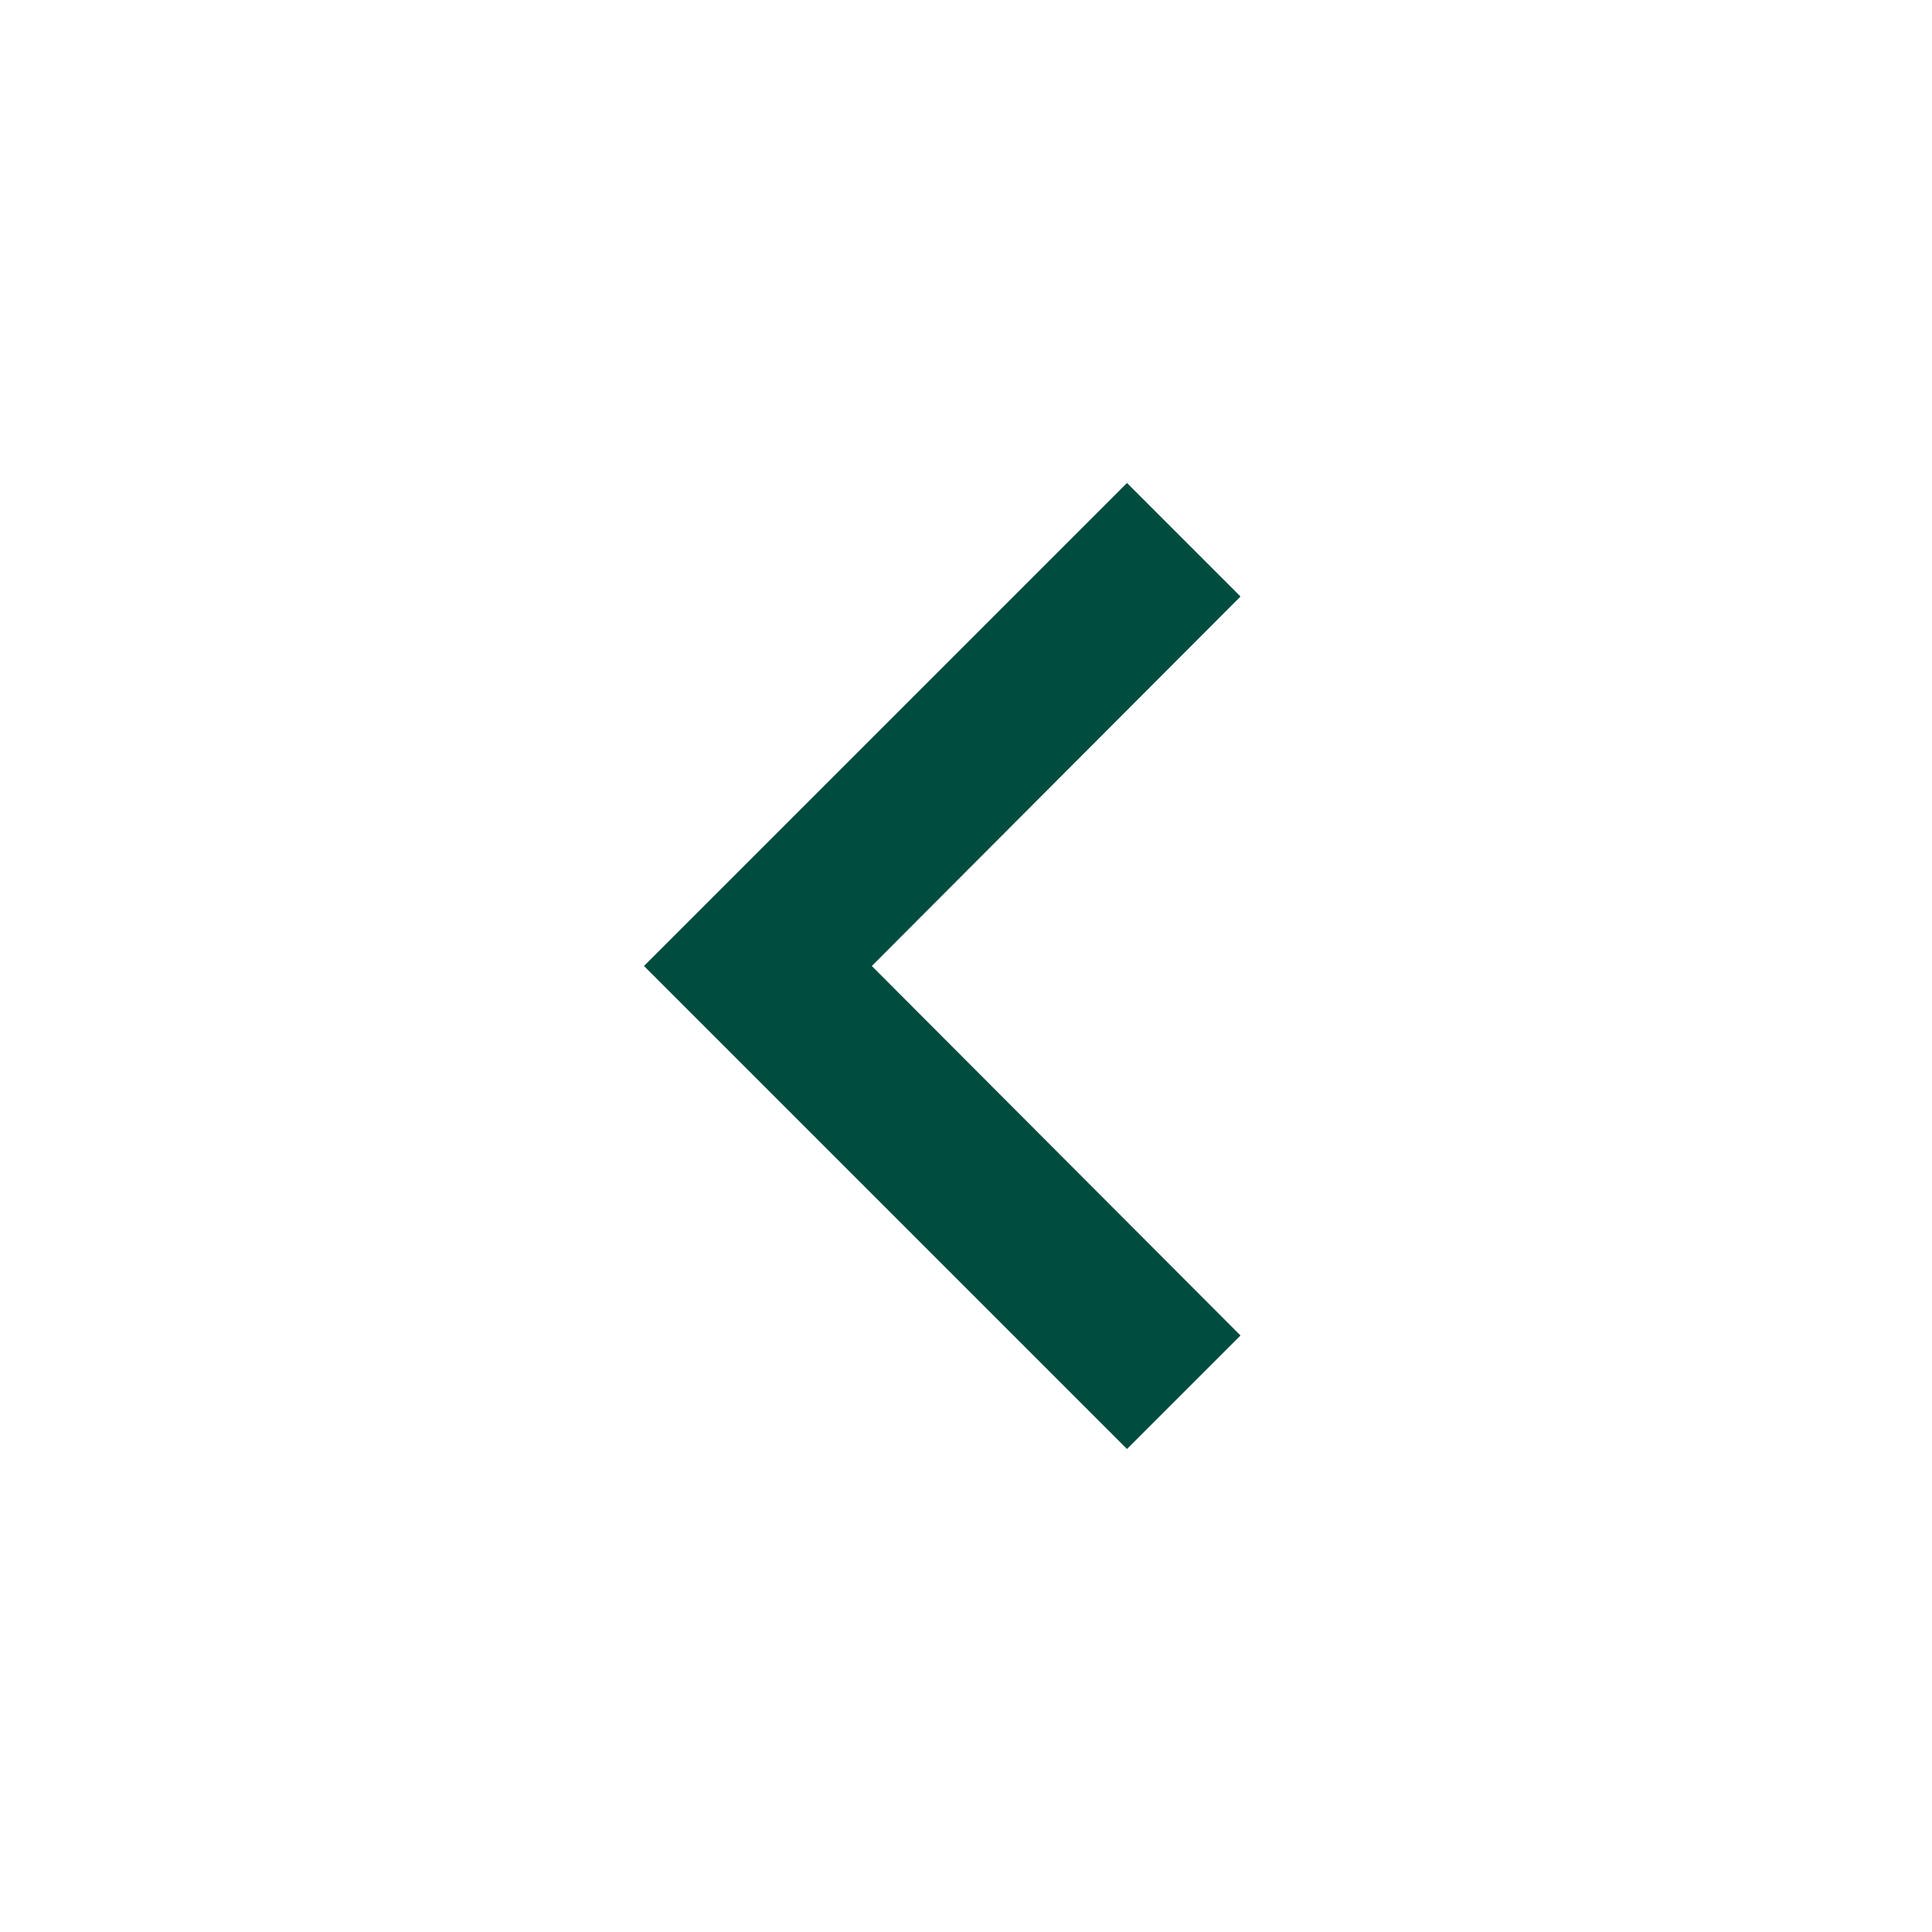
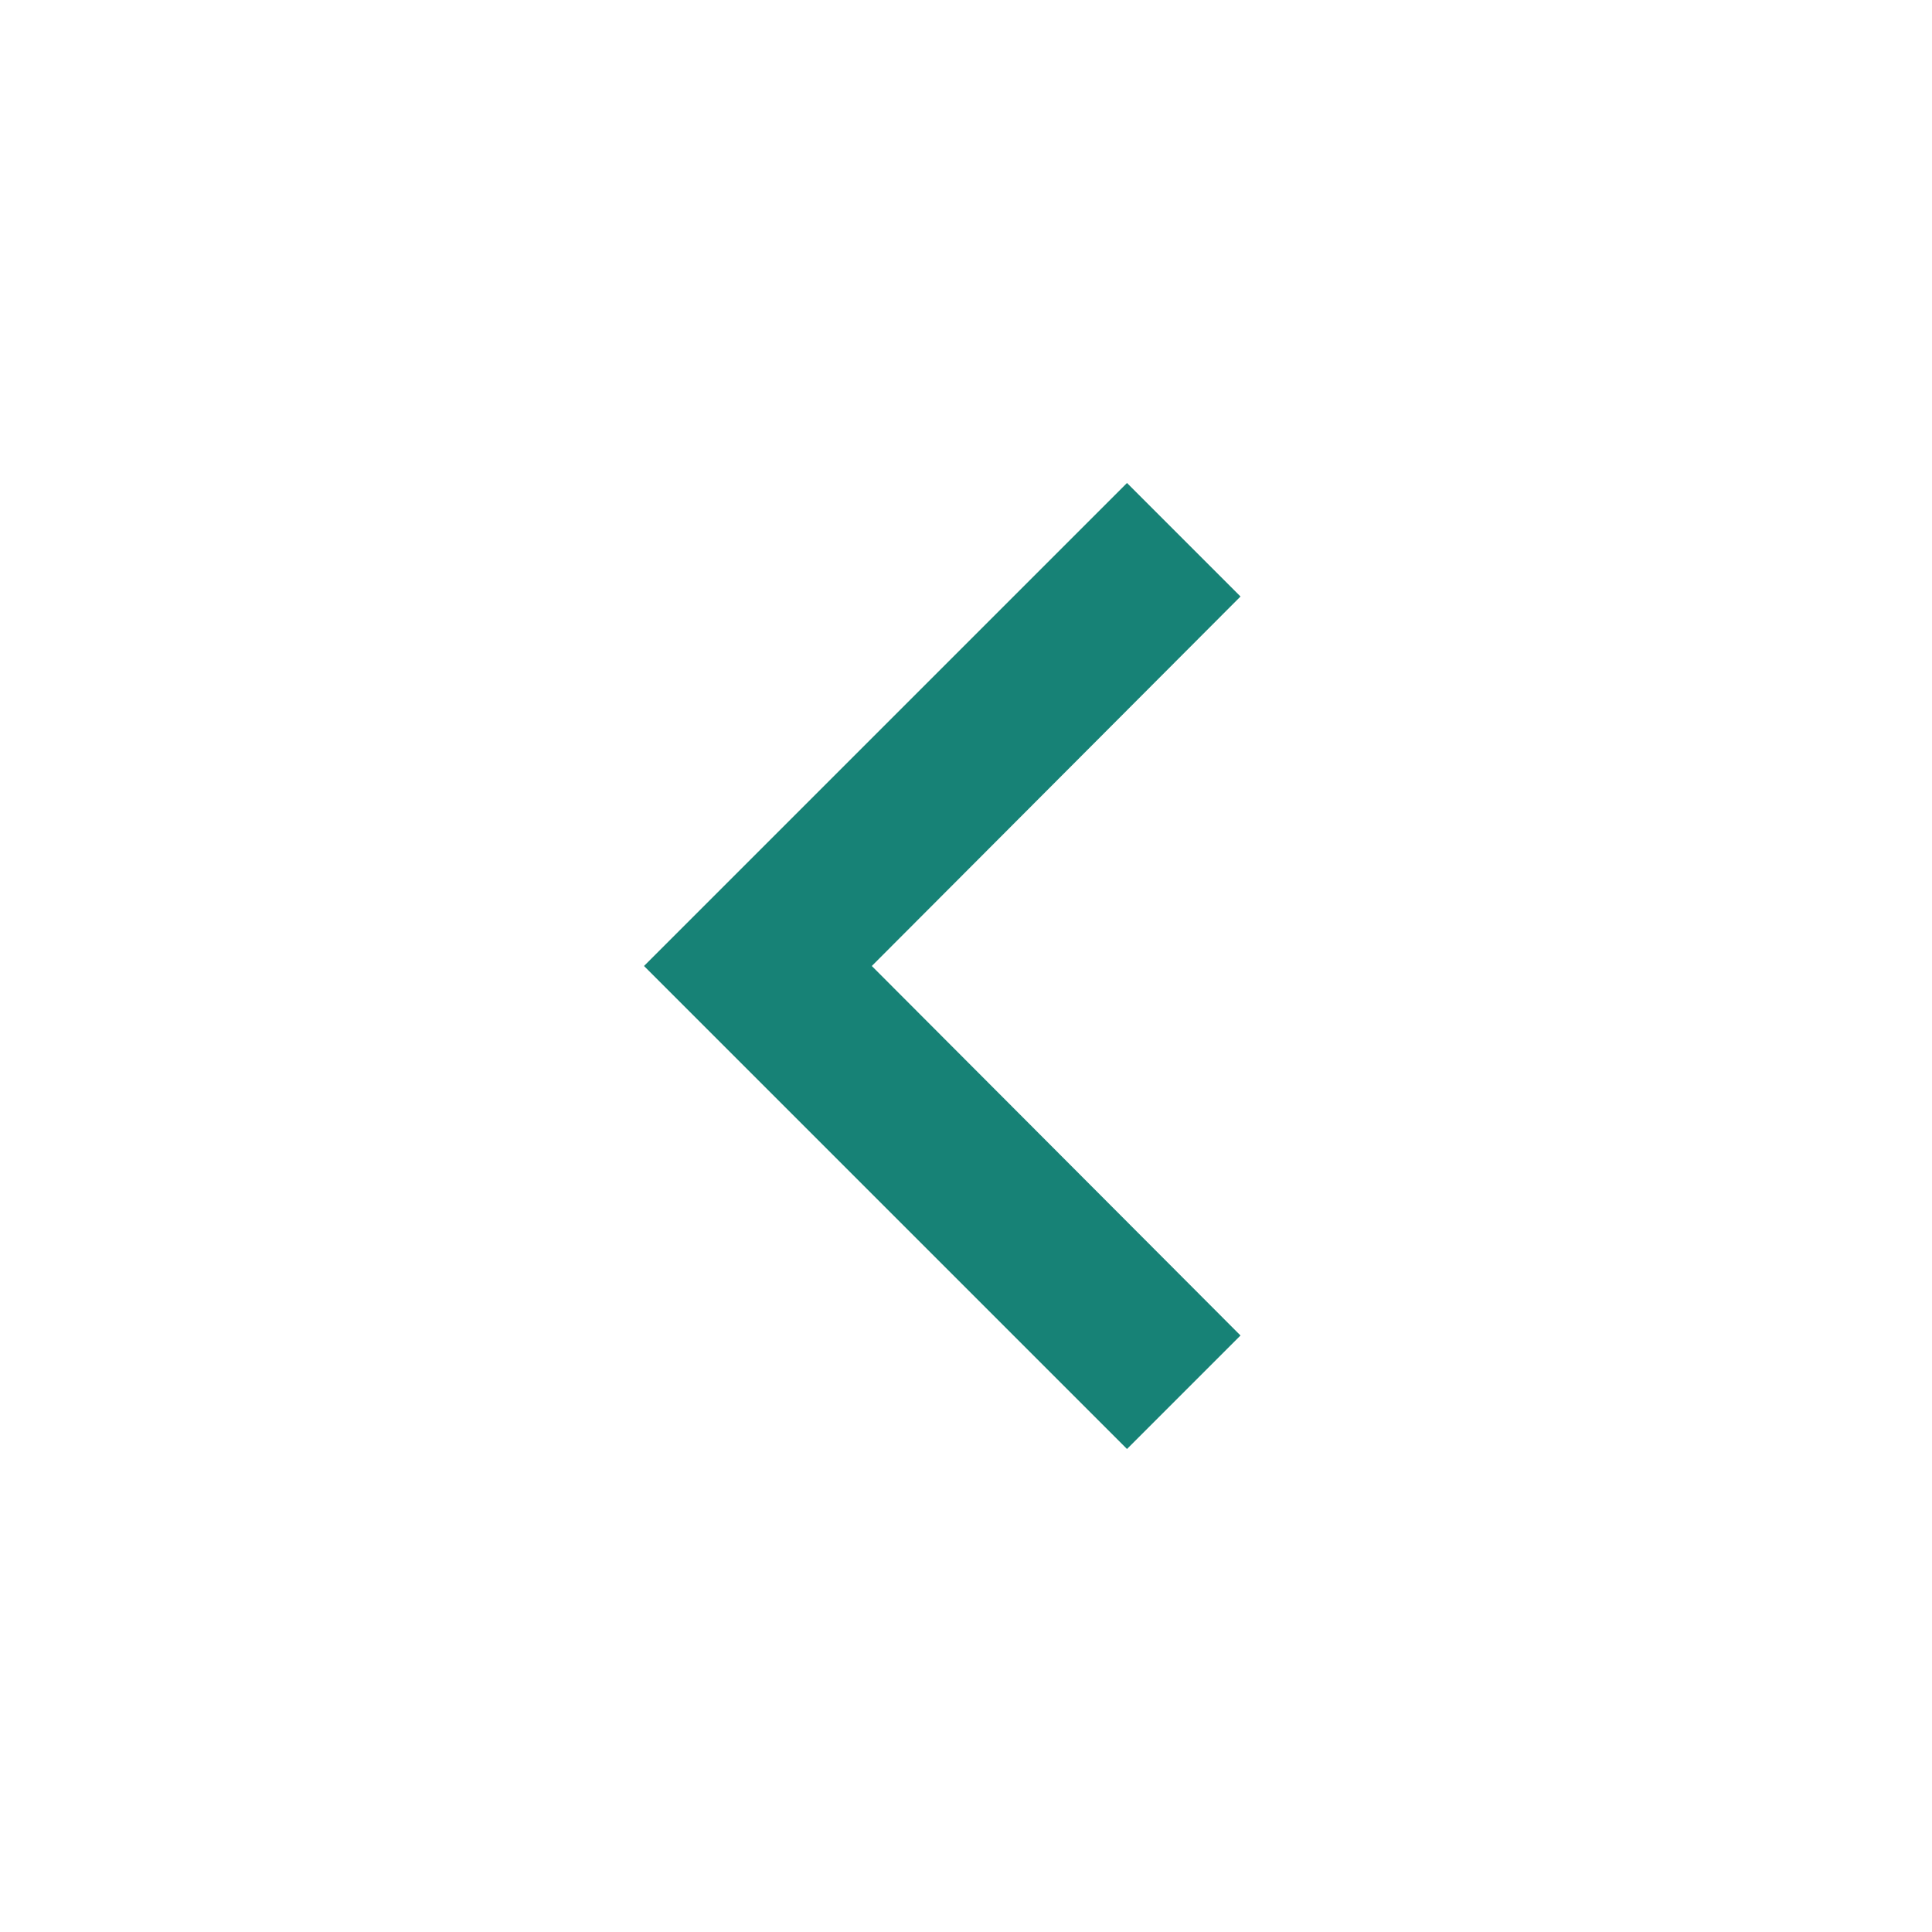
- <svg xmlns="http://www.w3.org/2000/svg" viewBox="0 0 24 24" fill="#004d40" width="18px" height="18px">
+ <svg xmlns="http://www.w3.org/2000/svg" viewBox="0 0 24 24" fill="#178276" width="18px" height="18px">
  <path d="M0 0h24v24H0z" fill="none" />
  <path d="M15.41 7.41L14 6l-6 6 6 6 1.41-1.41L10.83 12z" />
</svg>
